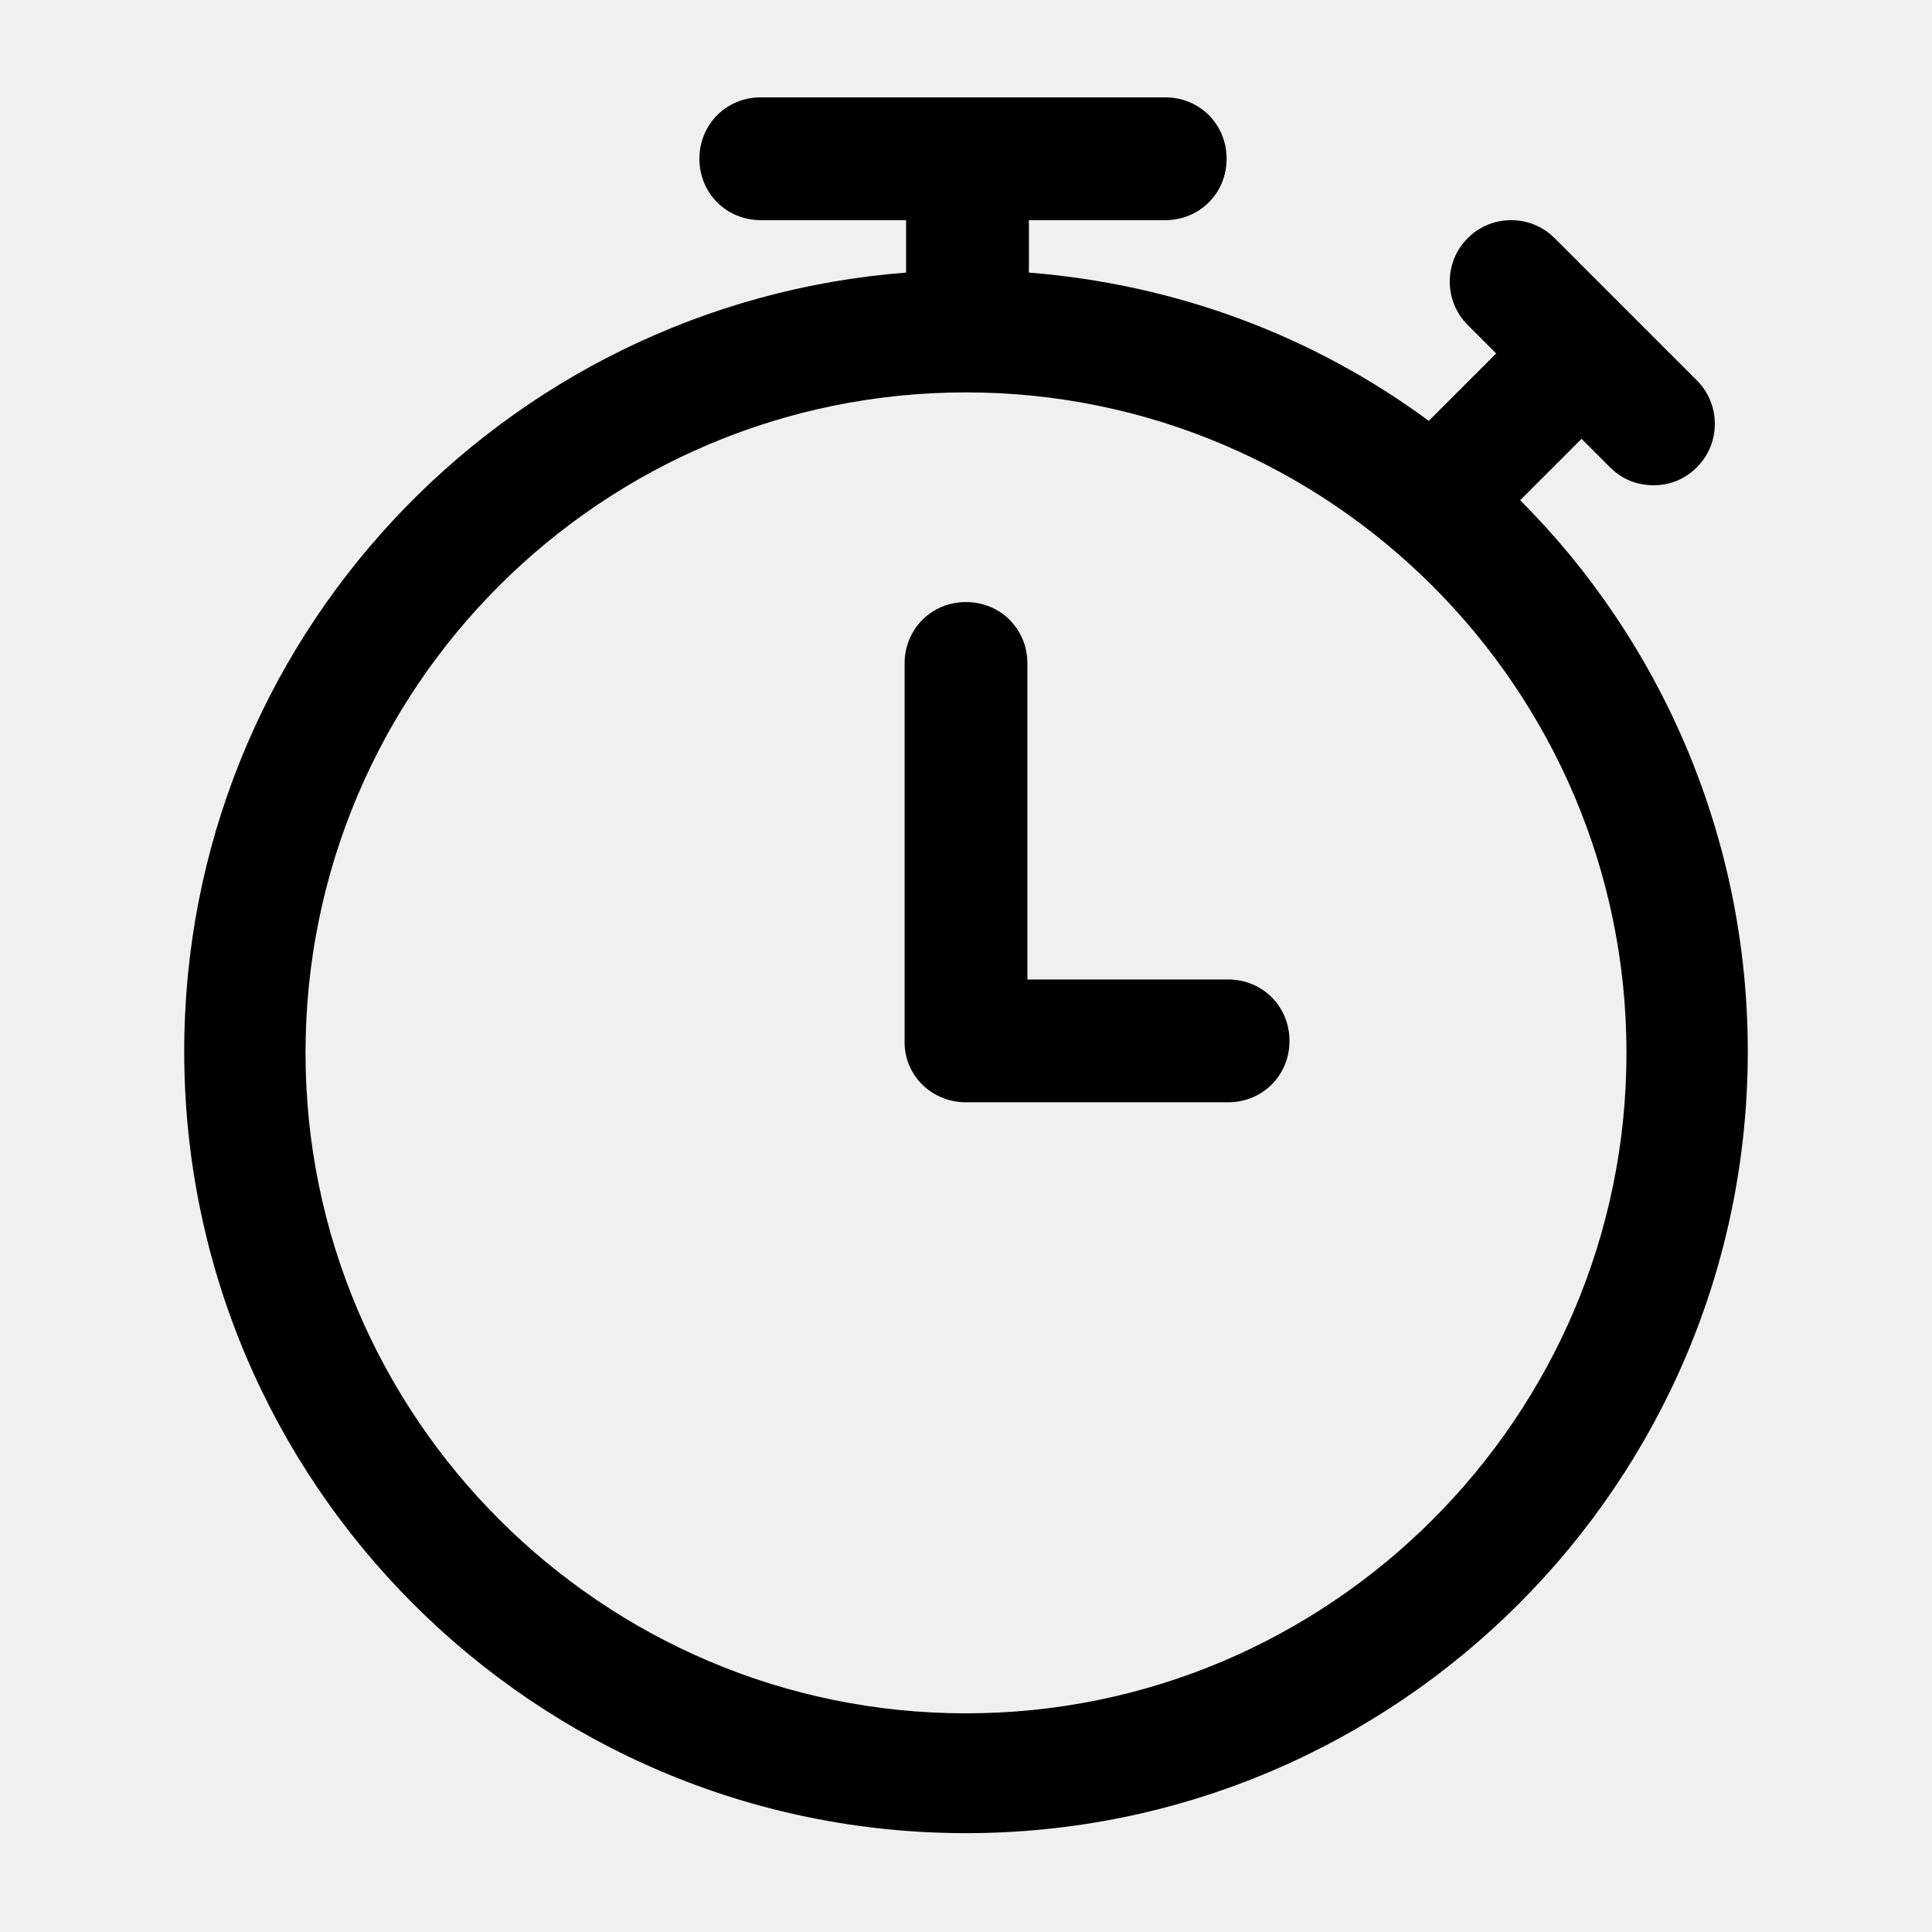
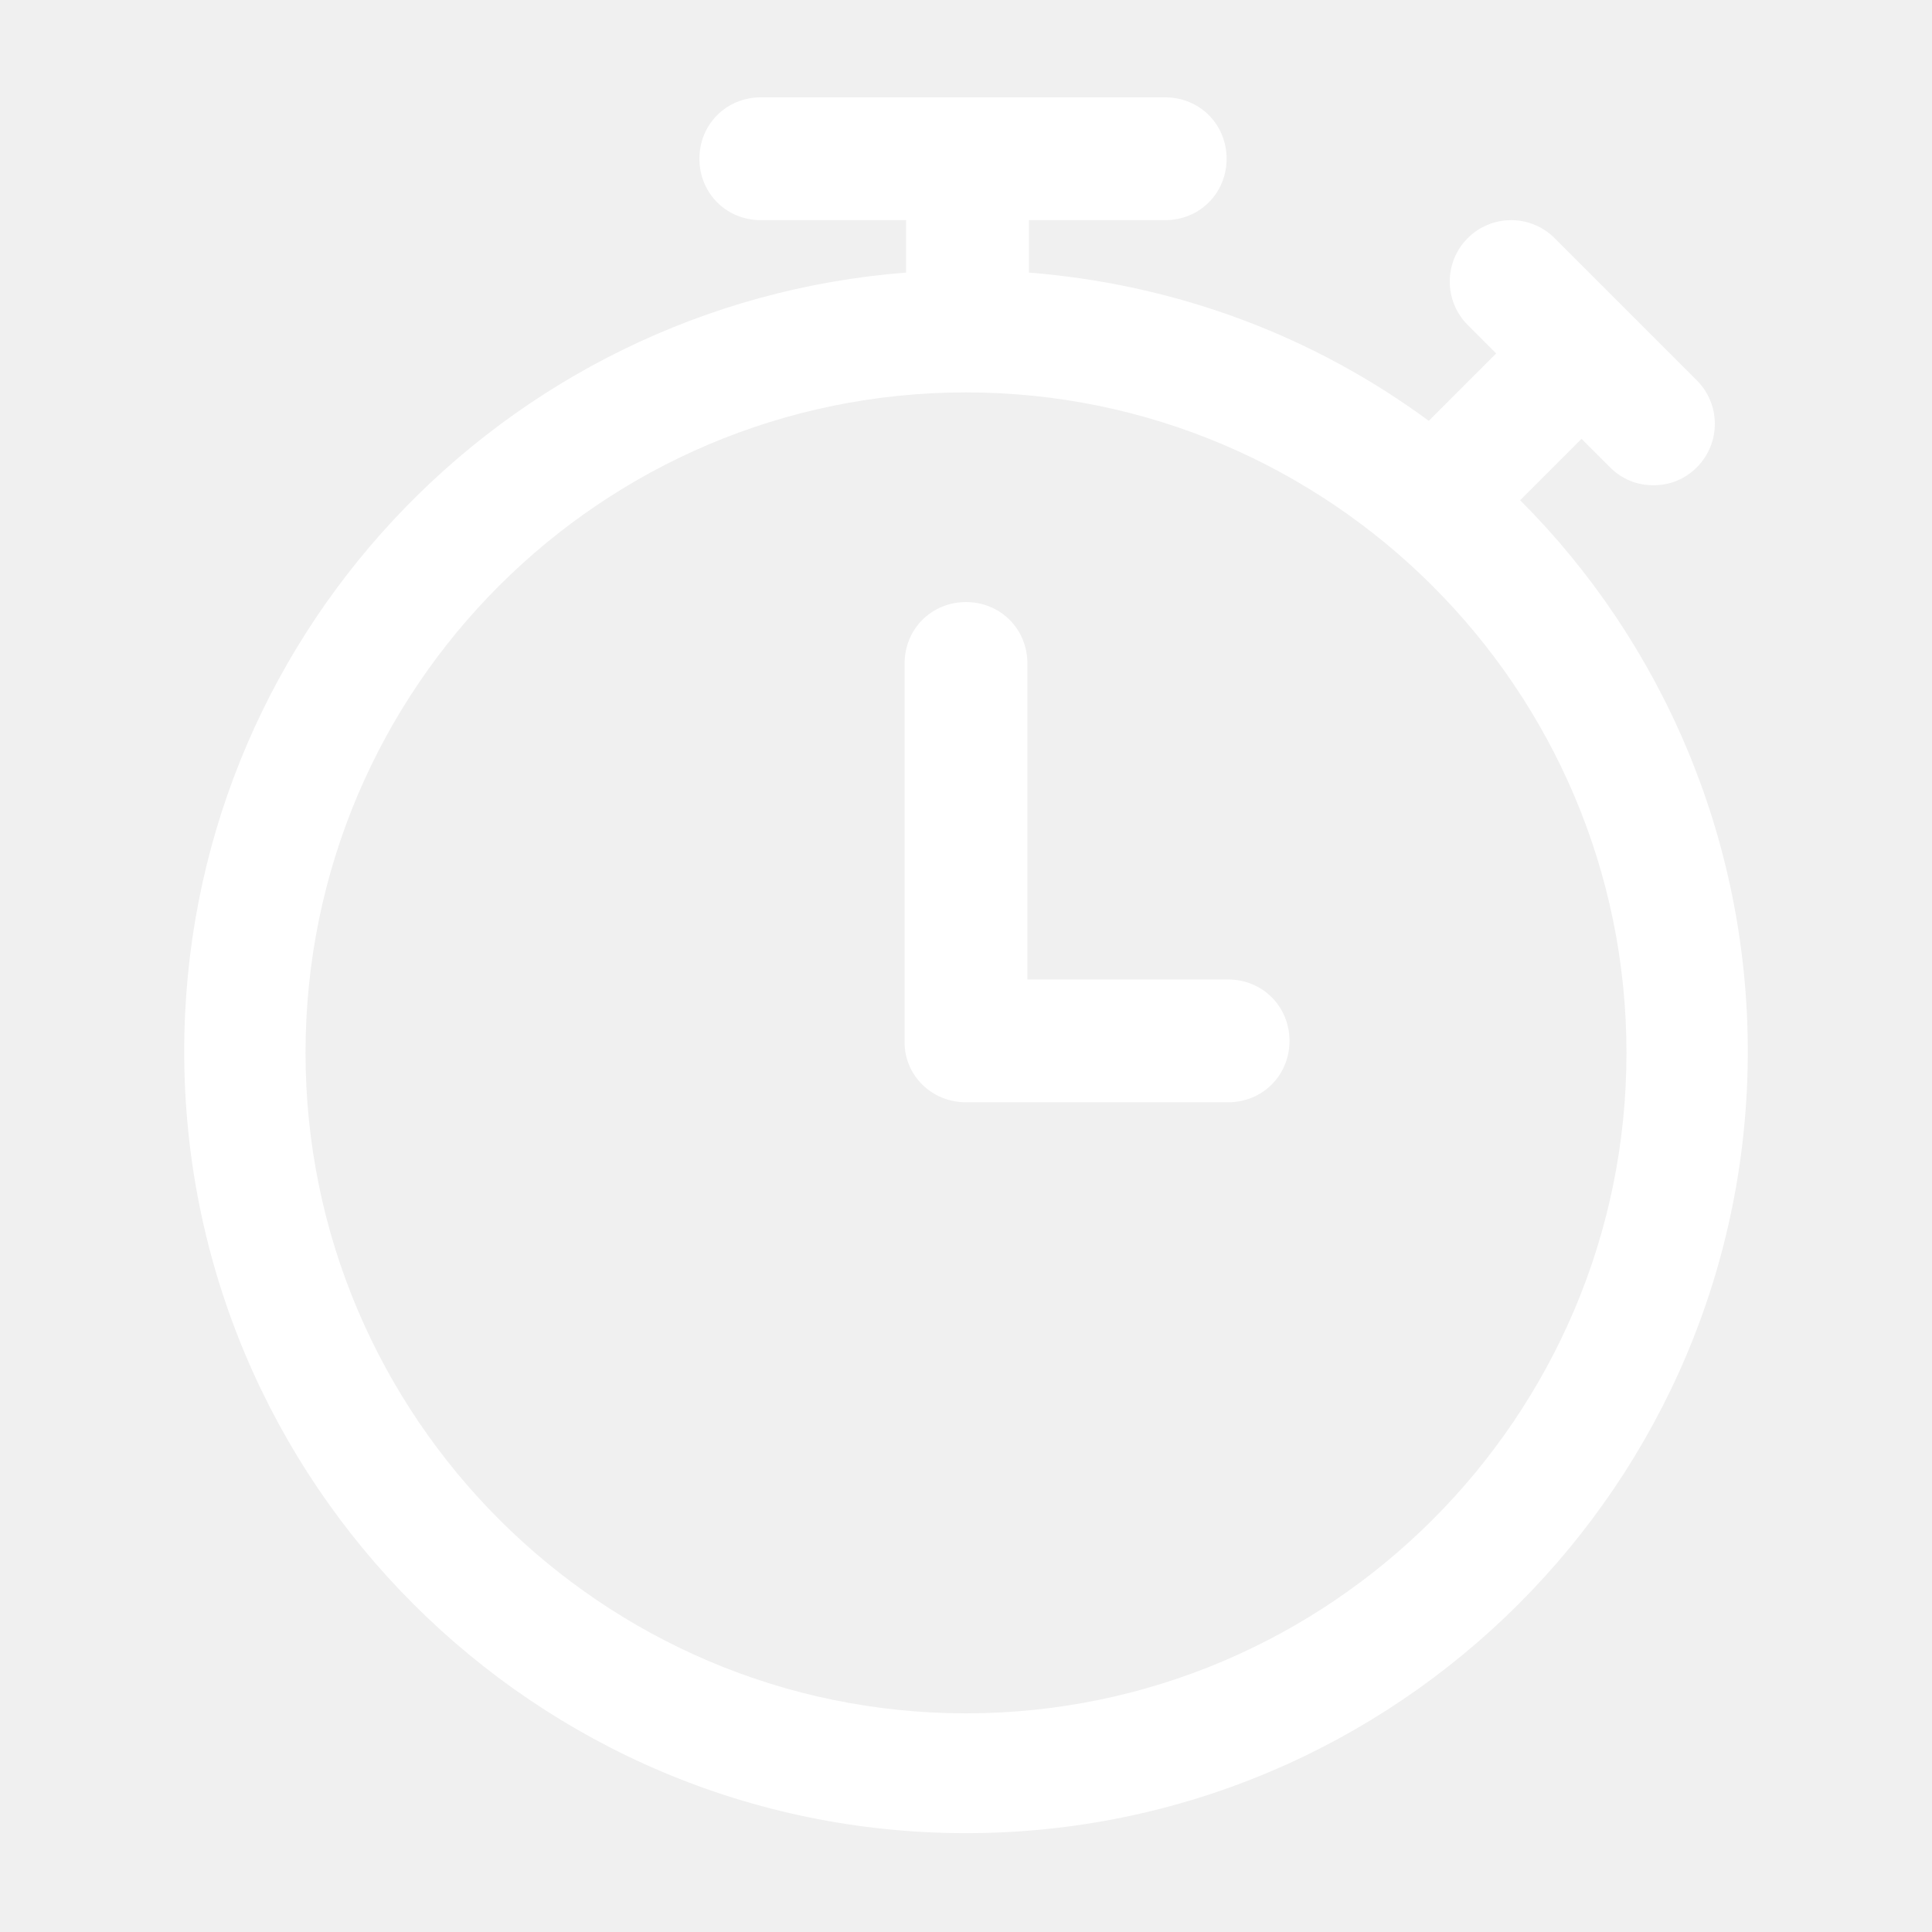
<svg xmlns="http://www.w3.org/2000/svg" version="1.1" viewBox="0 0 129 129" enable-background="new 0 0 129 129">
  <g>
    <g>
-       <path d="m12.3,70.2c0,28.8 23.4,52.2 52.2,52.2s52.2-23.4 52.2-52.2c0-14.3-5.8-27.4-15.2-36.8l4.1-4.1 1.9,1.9c0.8,0.8 1.8,1.2 2.9,1.2s2.1-0.4 2.9-1.2c1.6-1.6 1.6-4.2 0-5.8l-9.5-9.5c-1.6-1.6-4.2-1.6-5.8,0-1.6,1.6-1.6,4.2 0,5.8l1.9,1.9-4.5,4.5c-7.6-5.6-16.7-9.1-26.7-9.9v-3.5h9.1c2.3,0 4.1-1.8 4.1-4.1s-1.8-4.1-4.1-4.1h-27c-2.3,0-4.1,1.8-4.1,4.1s1.8,4.1 4.1,4.1h9.7v3.5c-27,2.1-48.2,24.6-48.2,52zm52.2-44c24.3-3.55271e-15 44.1,19.8 44.1,44.1 0,24.3-19.8,44.1-44.1,44.1-24.3,0-44.1-19.8-44.1-44.1 0-24.4 19.8-44.1 44.1-44.1z" />
-       <path d="m64.5,73.6h17.5c2.3,0 4.1-1.8 4.1-4.1 0-2.3-1.8-4.1-4.1-4.1h-13.4v-21.1c0-2.3-1.8-4.1-4.1-4.1-2.3,0-4.1,1.8-4.1,4.1v25.3c0,2.2 1.8,4 4.1,4z" />
+       <path fill="white" d="m12.3,70.2c0,28.8 23.4,52.2 52.2,52.2s52.2-23.4 52.2-52.2c0-14.3-5.8-27.4-15.2-36.8l4.1-4.1 1.9,1.9c0.8,0.8 1.8,1.2 2.9,1.2s2.1-0.4 2.9-1.2c1.6-1.6 1.6-4.2 0-5.8l-9.5-9.5c-1.6-1.6-4.2-1.6-5.8,0-1.6,1.6-1.6,4.2 0,5.8l1.9,1.9-4.5,4.5c-7.6-5.6-16.7-9.1-26.7-9.9v-3.5h9.1c2.3,0 4.1-1.8 4.1-4.1s-1.8-4.1-4.1-4.1h-27c-2.3,0-4.1,1.8-4.1,4.1s1.8,4.1 4.1,4.1h9.7v3.5c-27,2.1-48.2,24.6-48.2,52zm52.2-44c24.3-3.55271e-15 44.1,19.8 44.1,44.1 0,24.3-19.8,44.1-44.1,44.1-24.3,0-44.1-19.8-44.1-44.1 0-24.4 19.8-44.1 44.1-44.1z" />
+       <path fill="white" d="m64.5,73.6h17.5c2.3,0 4.1-1.8 4.1-4.1 0-2.3-1.8-4.1-4.1-4.1h-13.4v-21.1c0-2.3-1.8-4.1-4.1-4.1-2.3,0-4.1,1.8-4.1,4.1v25.3c0,2.2 1.8,4 4.1,4z" />
    </g>
  </g>
</svg>
